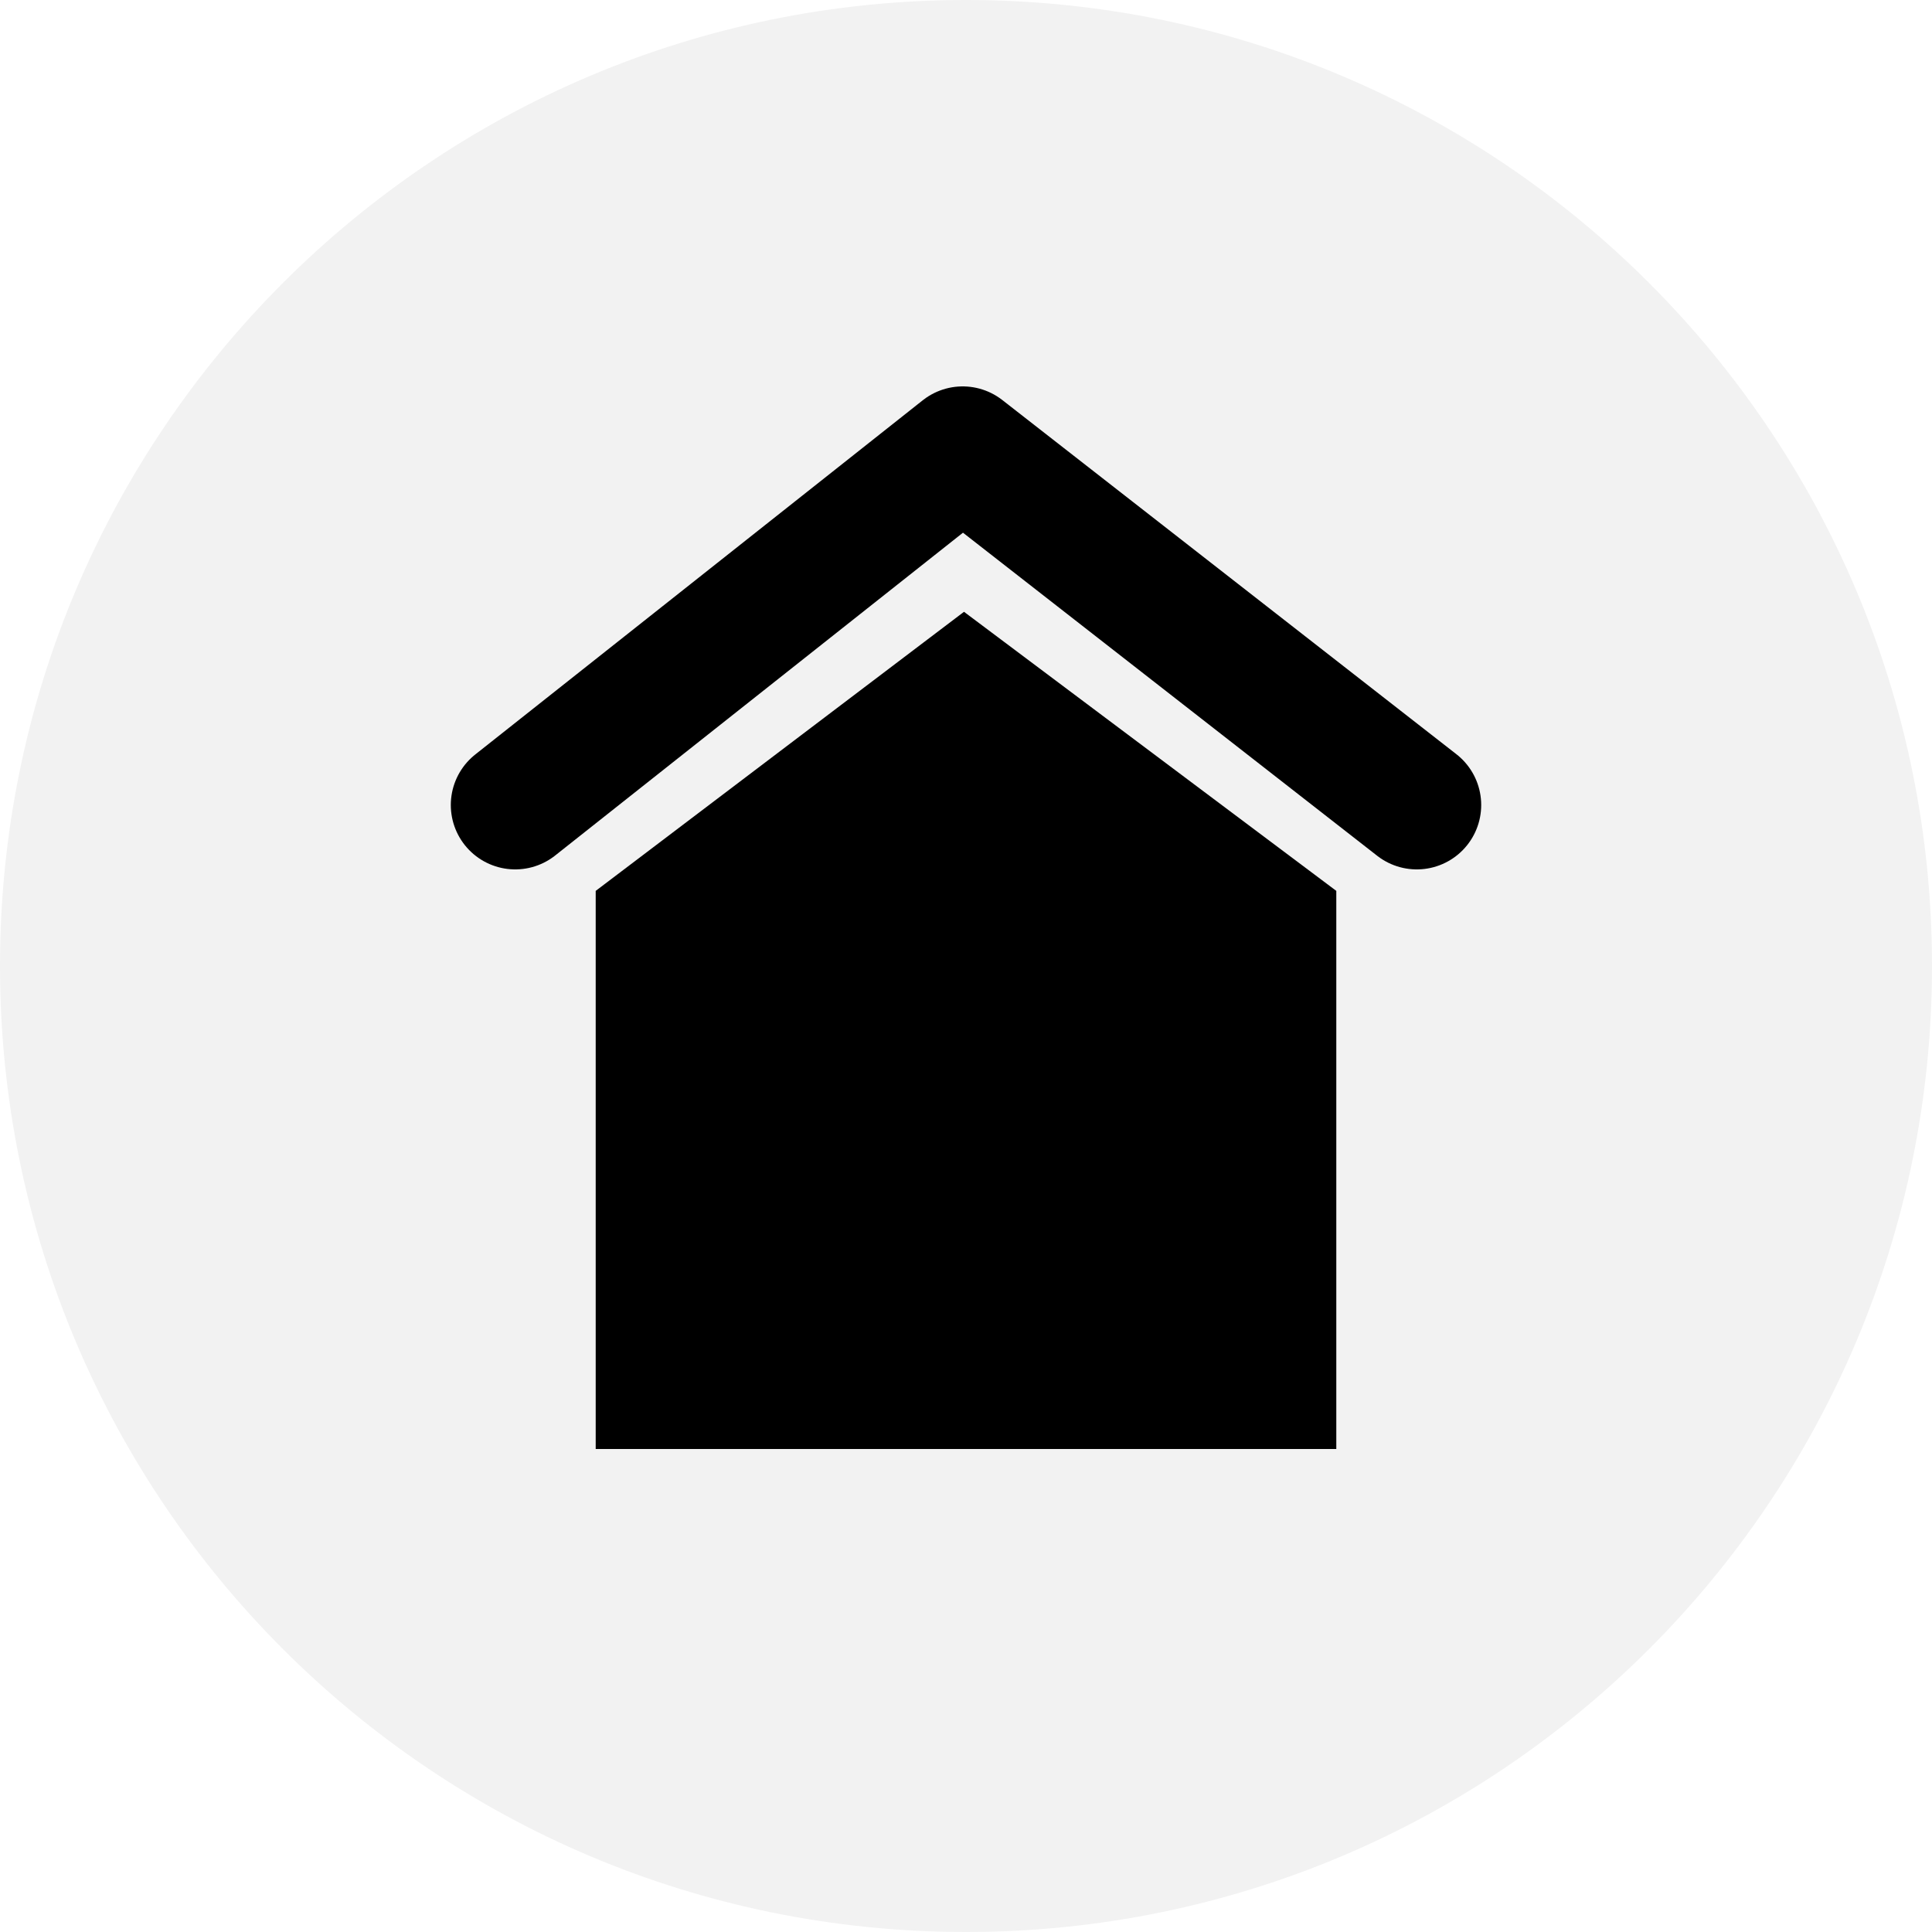
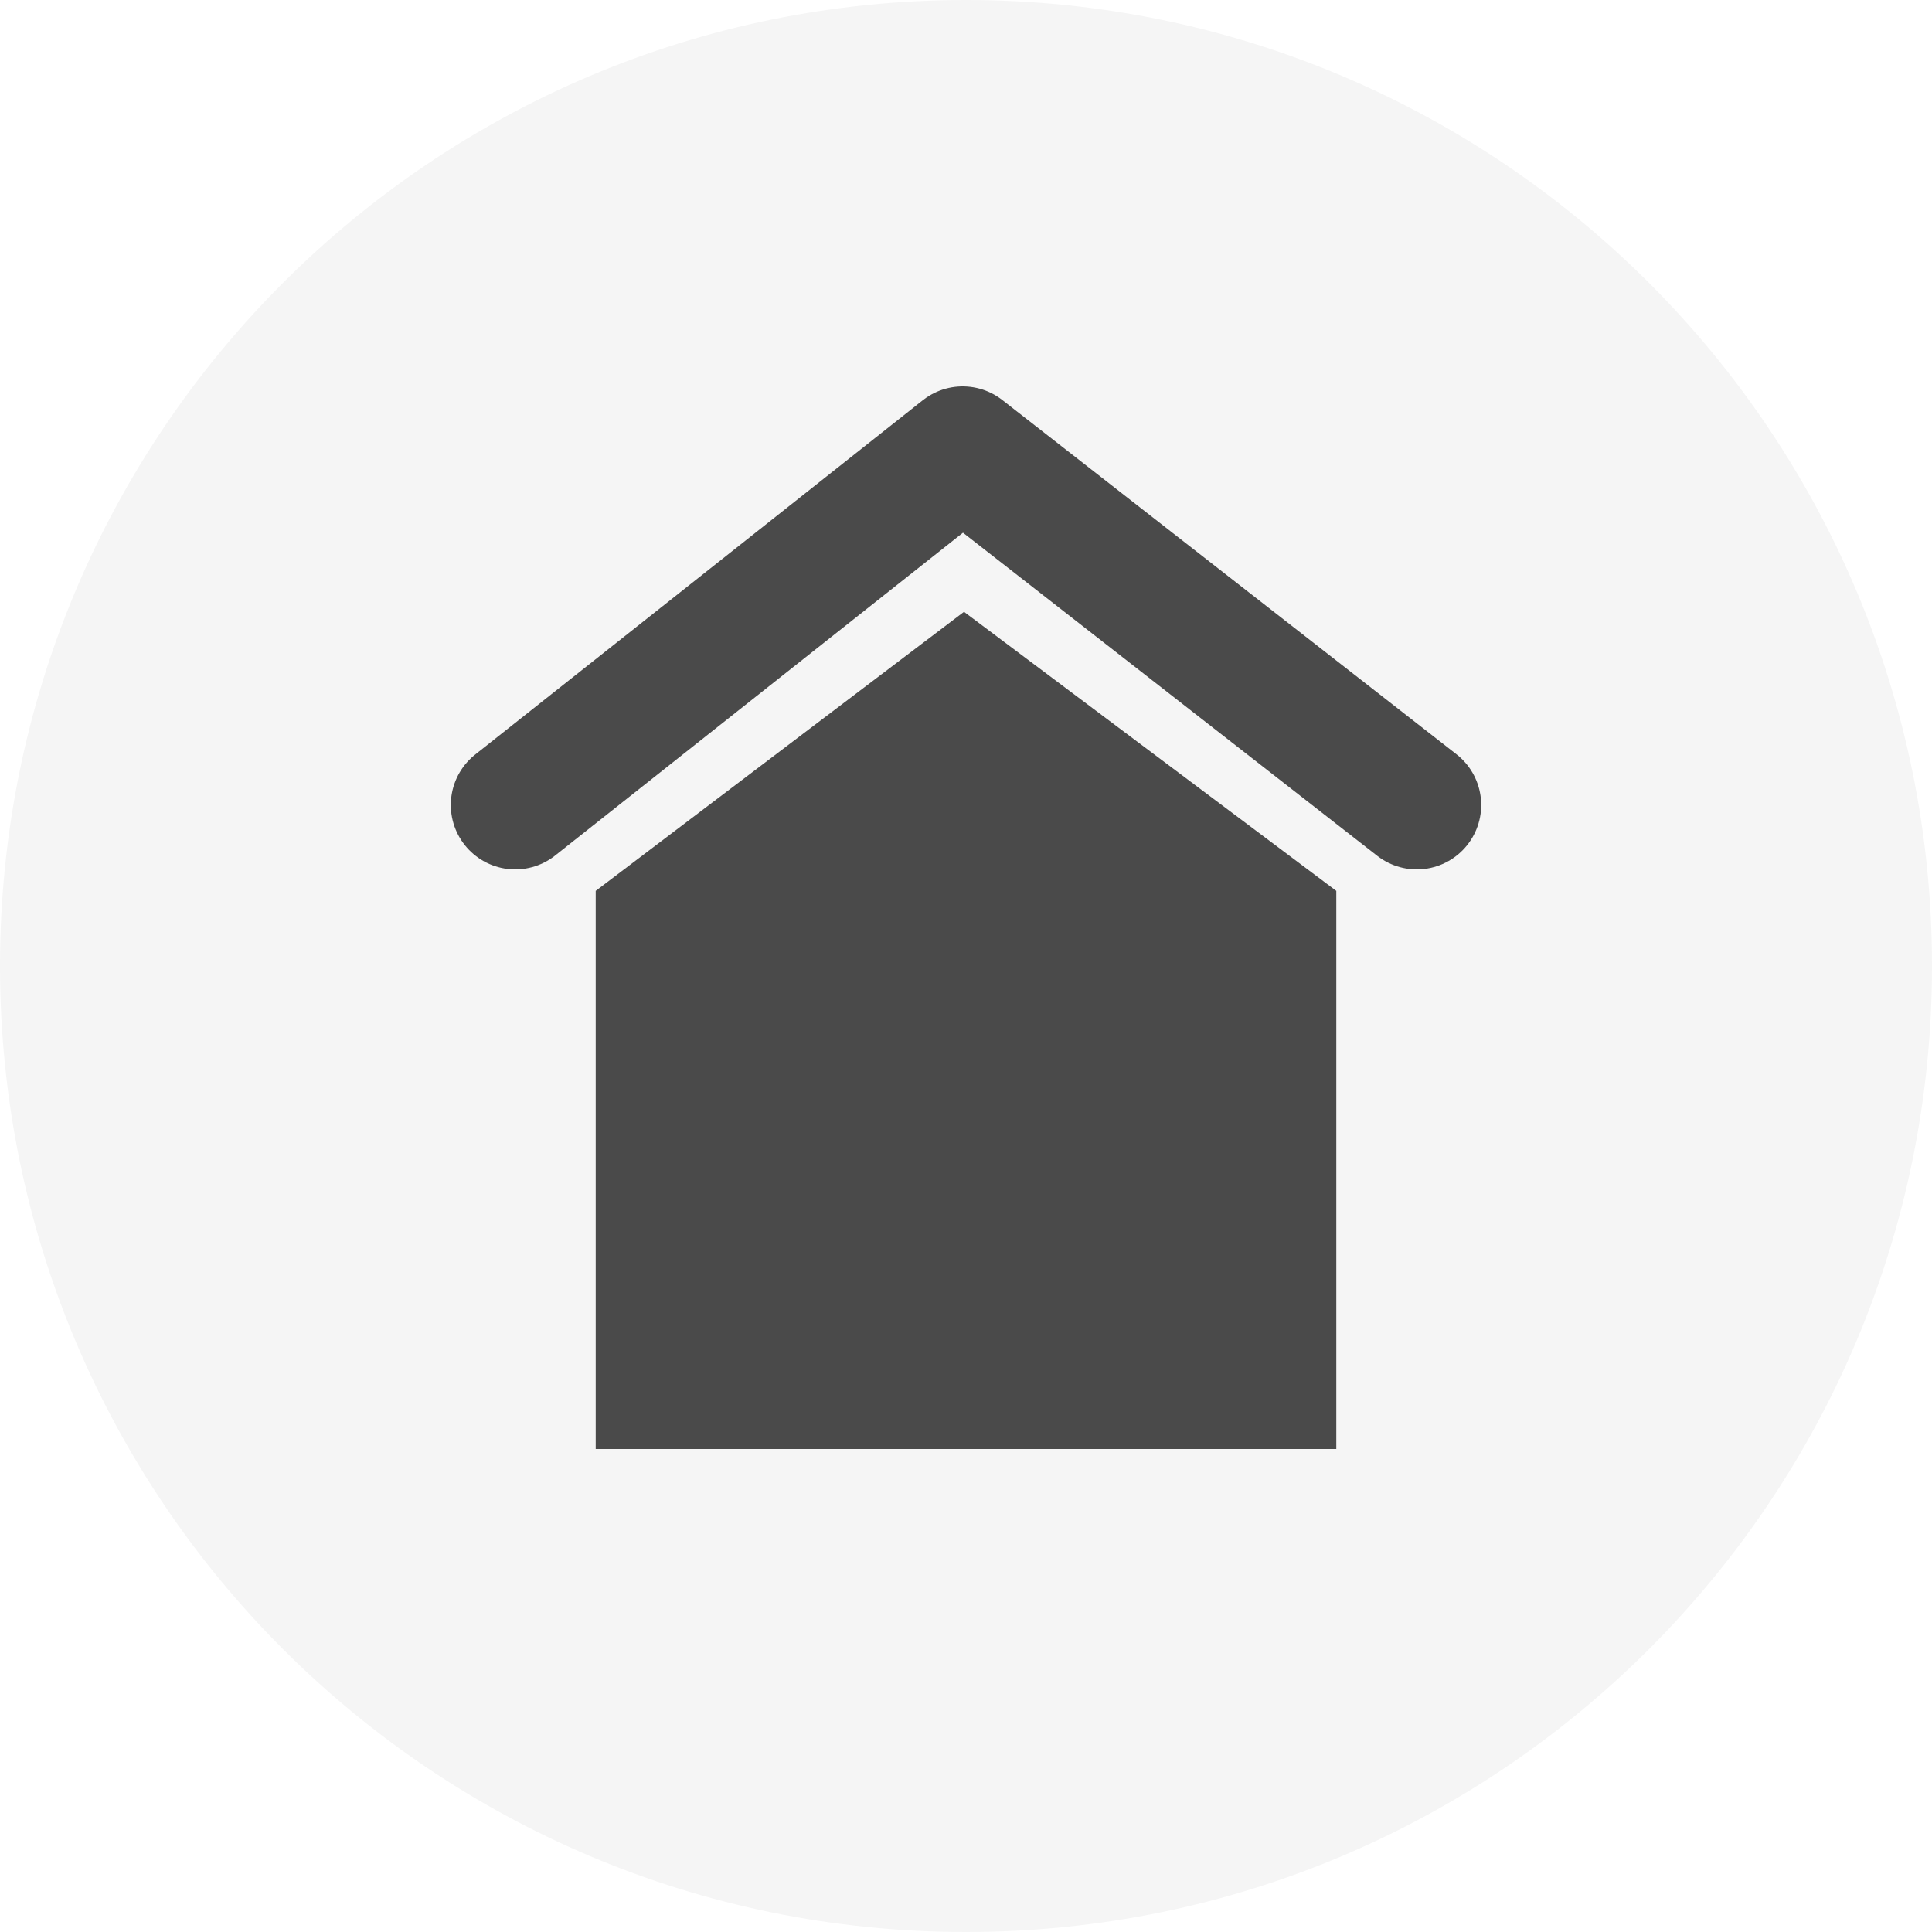
<svg xmlns="http://www.w3.org/2000/svg" width="60px" height="60px" viewBox="0 0 60 60" version="1.1">
  <defs />
  <g id="Supply" stroke="none" stroke-width="1" fill="none" fill-rule="evenodd">
    <g id="circle-home">
      <g id="Group-7">
-         <circle id="Oval-10" fill="#F2F2F2" cx="30" cy="30" r="30" />
+         <circle id="Oval-10" fill="#F5F5F5" cx="30" cy="30" r="30" />
        <g id="Group-4" transform="translate(16, 14)">
-           <polygon id="Rectangle-5" fill="#000000" points="2.5 13.667 13.938 5 25.5 13.667 25.5 31 2.5 31" />
-           <polyline id="Path-2" stroke="#000000" stroke-width="4" stroke-linecap="round" stroke-linejoin="round" points="0 11 13.897 0 28 11" />
+           <polygon id="Rectangle-5" fill="#4A4A4A" points="2.5 13.667 13.938 5 25.5 13.667 25.5 31 2.5 31" />
+           <polyline id="Path-2" stroke="#4A4A4A" stroke-width="4" stroke-linecap="round" stroke-linejoin="round" points="0 11 13.897 0 28 11" />
        </g>
      </g>
    </g>
  </g>
</svg>
